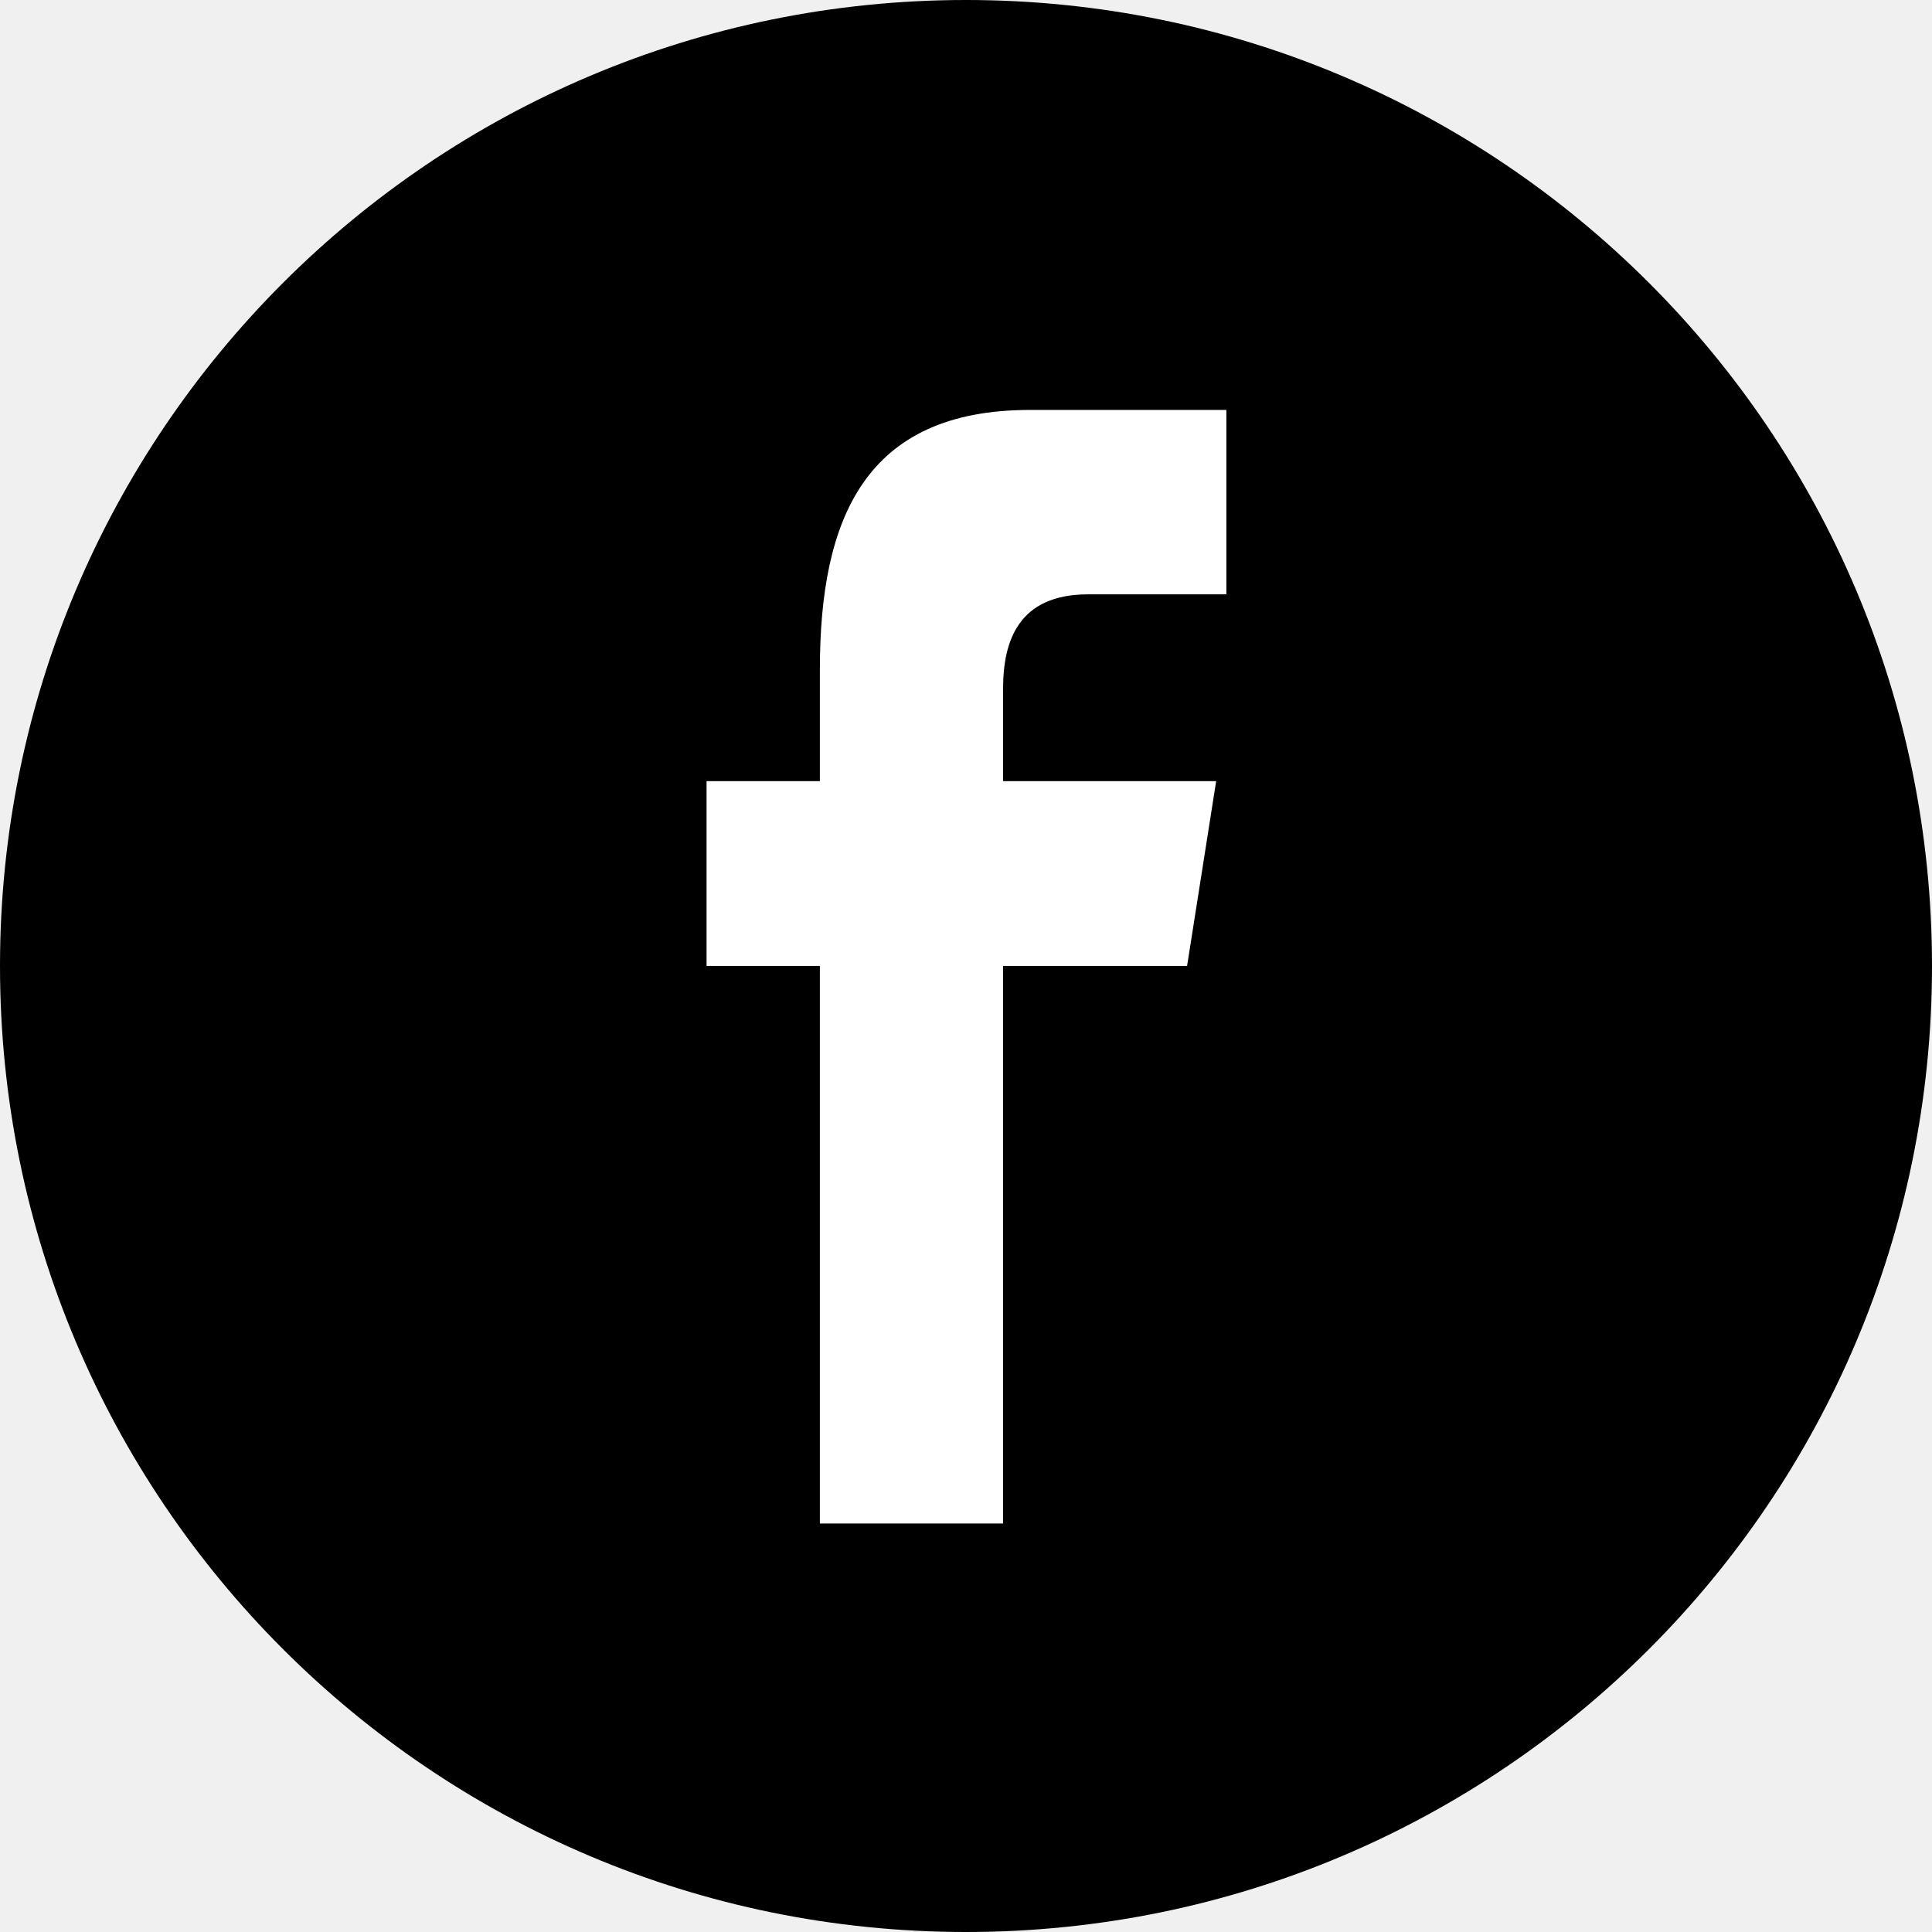
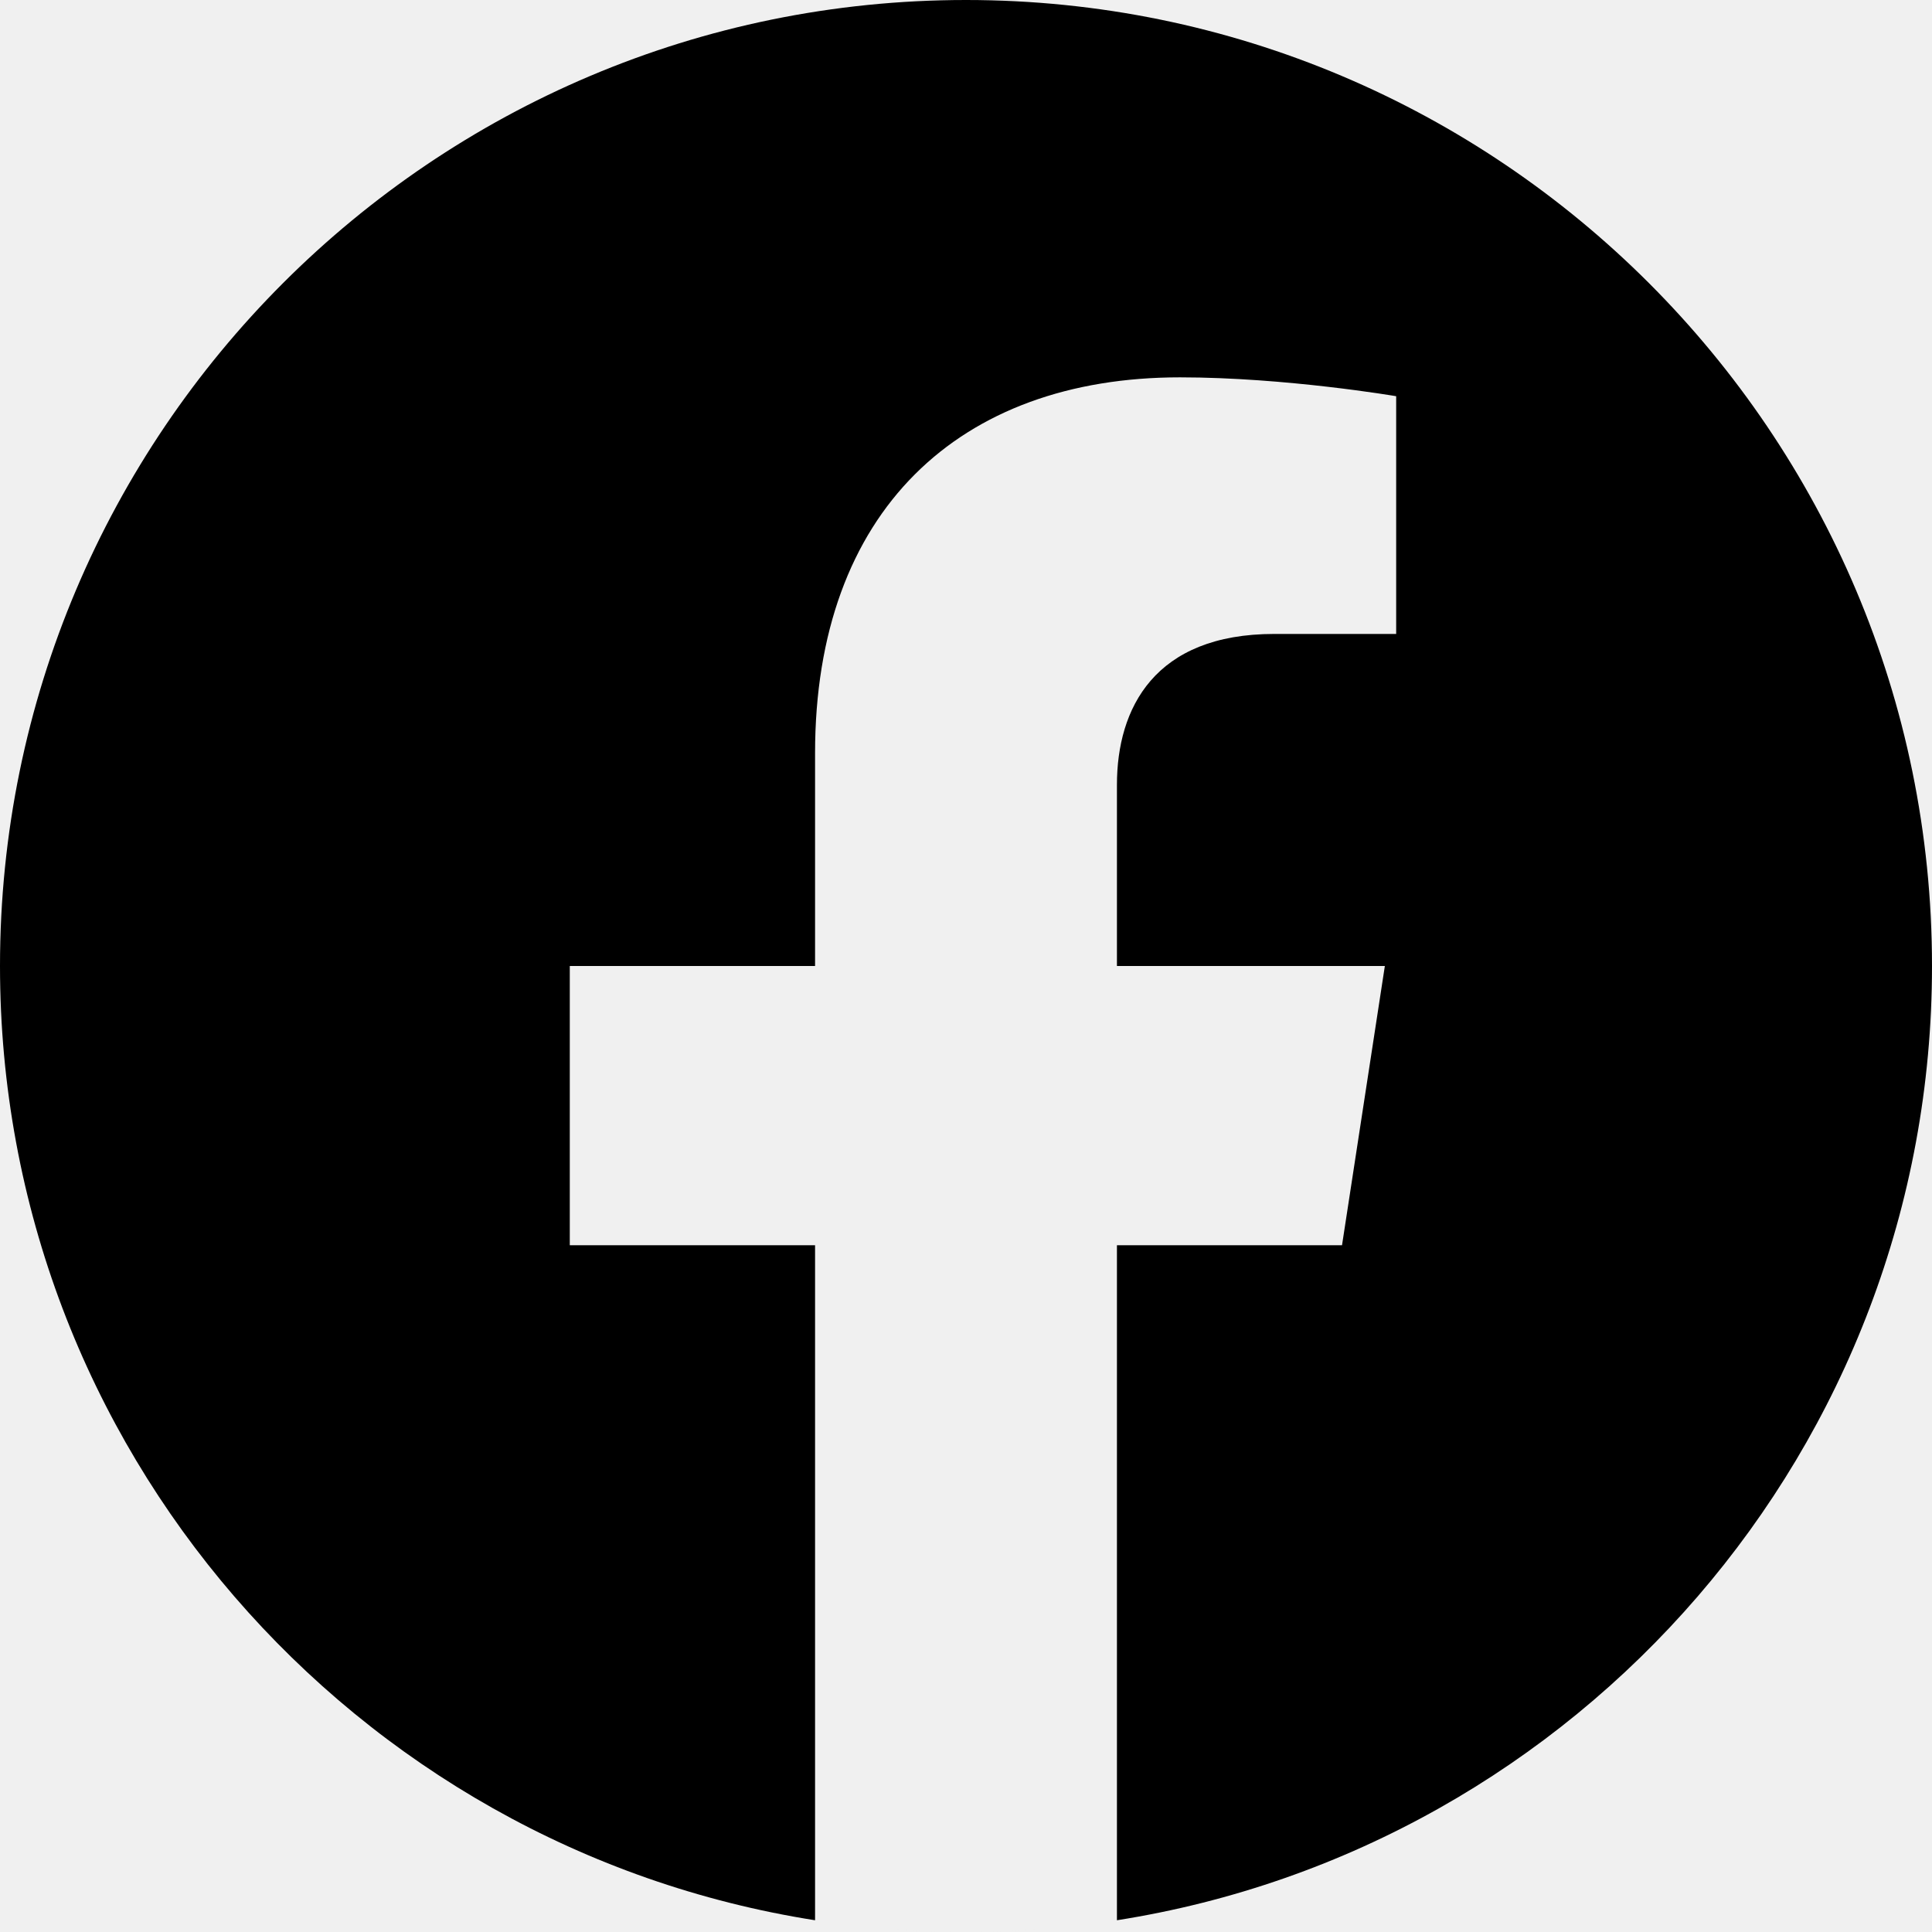
- <svg xmlns="http://www.w3.org/2000/svg" height="60px" version="1.1" viewBox="0 0 60 60" width="60px">
-   <defs />
-   <g fill="none" fill-rule="evenodd" id="black" stroke="none" stroke-width="1">
-     <g id="facebook">
-       <path d="M30,60 C46.569,60 60,46.569 60,30 C60,13.431 46.569,0 30,0 C13.431,0 0,13.431 0,30 C0,46.569 13.431,60 30,60 Z" fill="#000000" id="Facebook" />
-       <path d="M25.462,47.314 L25.462,29.999 L21.943,29.999 L21.943,24.259 L25.462,24.259 L25.462,20.788 C25.462,16.107 26.862,12.731 31.988,12.731 L38.086,12.731 L38.086,18.458 L33.792,18.458 C31.642,18.458 31.152,19.887 31.152,21.384 L31.152,24.259 L37.769,24.259 L36.866,29.999 L31.152,29.999 L31.152,47.314 L25.462,47.314 Z" fill="#FFFFFF" />
-     </g>
-   </g>
+ <svg xmlns="http://www.w3.org/2000/svg" height="100%" style="fill-rule:evenodd;clip-rule:evenodd;stroke-linejoin:round;stroke-miterlimit:2;" version="1.1" viewBox="0 0 512 512" width="100%" xml:space="preserve">
+   <path d="M255.022,511.998l0.229,0.001l-0.079,0l-0.15,-0.001Zm1.806,0.001l-0.079,0l0.229,-0.001l-0.15,0.001Zm-2.588,-0.005l0.247,0.001l-0.142,0l-0.105,-0.001Zm3.415,0.001l-0.142,0l0.247,-0.001l-0.105,0.001Zm-4.169,-0.007l0.165,0.001l-0.132,-0.001l-0.033,0Zm4.995,0l-0.132,0.001l0.165,-0.001l-0.033,0Zm0.826,-0.009l-0.058,0.001l0.223,-0.003l-0.165,0.002Zm-6.779,-0.002l0.223,0.003l-0.058,-0.001l-0.165,-0.002Zm7.604,-0.01l-0.135,0.002l0.275,-0.004l-0.14,0.002Zm-8.404,-0.002l0.275,0.004l-0.135,-0.002l-0.14,-0.002Zm9.228,-0.012l-0.182,0.003l0.254,-0.005l-0.072,0.002Zm-9.984,-0.002l0.254,0.005l-0.182,-0.003l-0.072,-0.002Zm-0.937,-0.019l0.225,0.005l-0.04,-0.001l-0.185,-0.004Zm11.745,0.004l-0.04,0.001l0.225,-0.005l-0.185,0.004Zm-12.567,-0.025l0.309,0.008l-0.125,-0.003l-0.184,-0.005Zm13.39,0.005l-0.125,0.003l0.309,-0.008l-0.184,0.005Zm0.823,-0.022l-0.201,0.006l0.316,-0.009l-0.115,0.003Zm-14.967,-0.003l0.316,0.009l-0.201,-0.006l-0.115,-0.003Zm-0.72,-0.022l0.225,0.007l-0.212,-0.007l-0.194,-0.006l0.181,0.006Zm16.509,0l-0.212,0.007l0.225,-0.007l0.181,-0.006l-0.194,0.006Zm0.821,-0.027l-0.112,0.004l0.345,-0.012l-0.233,0.008Zm-18.371,-0.008l0.345,0.012l-0.112,-0.004l-0.233,-0.008Zm-0.749,-0.028l0.362,0.013l-0.201,-0.007l-0.161,-0.006Zm19.941,0.006l-0.201,0.007l0.362,-0.013l-0.161,0.006Zm-20.676,-0.036l0.354,0.015l-0.277,-0.011l-0.077,-0.004Zm21.495,0.004l-0.277,0.011l0.354,-0.015l-0.077,0.004Zm-22.525,-0.049l0.38,0.017l-0.093,-0.003l-0.287,-0.014Zm23.345,0.014l-0.093,0.003l0.38,-0.017l-0.287,0.014Zm-24.084,-0.048l0.394,0.018l-0.186,-0.008l-0.208,-0.01Zm24.902,0.01l-0.186,0.008l0.394,-0.018l-0.208,0.01Zm-25.63,-0.047l0.397,0.02l-0.279,-0.013l-0.118,-0.007Zm26.448,0.007l-0.279,0.013l0.397,-0.02l-0.118,0.007Zm0.818,-0.043l-0.362,0.019l0.321,-0.017l0.378,-0.021l-0.337,0.019Zm-27.925,0.002l0.321,0.017l-0.362,-0.019l-0.337,-0.019l0.378,0.021Zm28.741,-0.048l-0.16,0.009l0.406,-0.023l-0.246,0.014Zm-29.844,-0.014l0.406,0.023l-0.16,-0.009l-0.246,-0.014Zm-0.722,-0.043l0.405,0.024l-0.253,-0.014l-0.152,-0.01Zm31.382,0.01l-0.253,0.014l0.405,-0.024l-0.152,0.01Zm-32.071,-0.053l0.365,0.023l-0.34,-0.021l-0.342,-0.022l0.317,0.02Zm32.887,0.002l-0.34,0.021l0.365,-0.023l0.317,-0.02l-0.342,0.022Zm0.814,-0.053l-0.122,0.008l0.387,-0.026l-0.265,0.018Zm-34.755,-0.018l0.387,0.026l-0.122,-0.008l-0.265,-0.018Zm-0.721,-0.05l0.38,0.027l-0.208,-0.014l-0.172,-0.013Zm36.29,0.013l-0.208,0.014l0.38,-0.027l-0.172,0.013Zm-37.009,-0.064l0.349,0.025l-0.271,-0.019l-0.078,-0.006Zm37.822,0.006l-0.271,0.019l0.349,-0.025l-0.078,0.006Zm-38.789,-0.079l0.306,0.023l-0.074,-0.005l-0.232,-0.018Zm39.602,0.018l-0.074,0.005l0.306,-0.023l-0.232,0.018Zm0.811,-0.063l-0.146,0.011l0.311,-0.025l-0.165,0.014Zm-41.157,-0.014l0.311,0.025l-0.146,-0.011l-0.165,-0.014Zm-0.725,-0.059l0.264,0.022l-0.186,-0.015l-0.078,-0.007Zm42.694,0.007l-0.186,0.015l0.264,-0.022l-0.078,0.007Zm-43.492,-0.074l0.079,0.007l-0.013,-0.001l-0.066,-0.006Zm44.302,0.006l-0.013,0.001l0.079,-0.007l-0.066,0.006Zm0.81,-0.071l-0.072,0.006l0.181,-0.016l-0.109,0.01Zm-45.965,-0.01l0.181,0.016l-0.072,-0.006l-0.109,-0.01Zm-0.75,-0.068l0.135,0.013l-0.084,-0.008l-0.051,-0.005Zm47.523,0.005l-0.084,0.008l0.135,-0.013l-0.051,0.005Zm-63.736,-2.025c-122.319,-19.226 -216,-125.203 -216,-252.887c0,-141.29 114.71,-256 256,-256c141.29,0 256,114.71 256,256c0,127.684 -93.681,233.661 -216,252.887l0,-178.887l59.65,0l11.35,-74l-71,0l0,-48.021c0,-20.245 9.918,-39.979 41.719,-39.979l32.281,0l0,-63c0,0 -29.296,-5 -57.305,-5c-58.476,0 -96.695,35.44 -96.695,99.6l0,56.4l-65,0l0,74l65,0l0,178.887Z" />
</svg>
